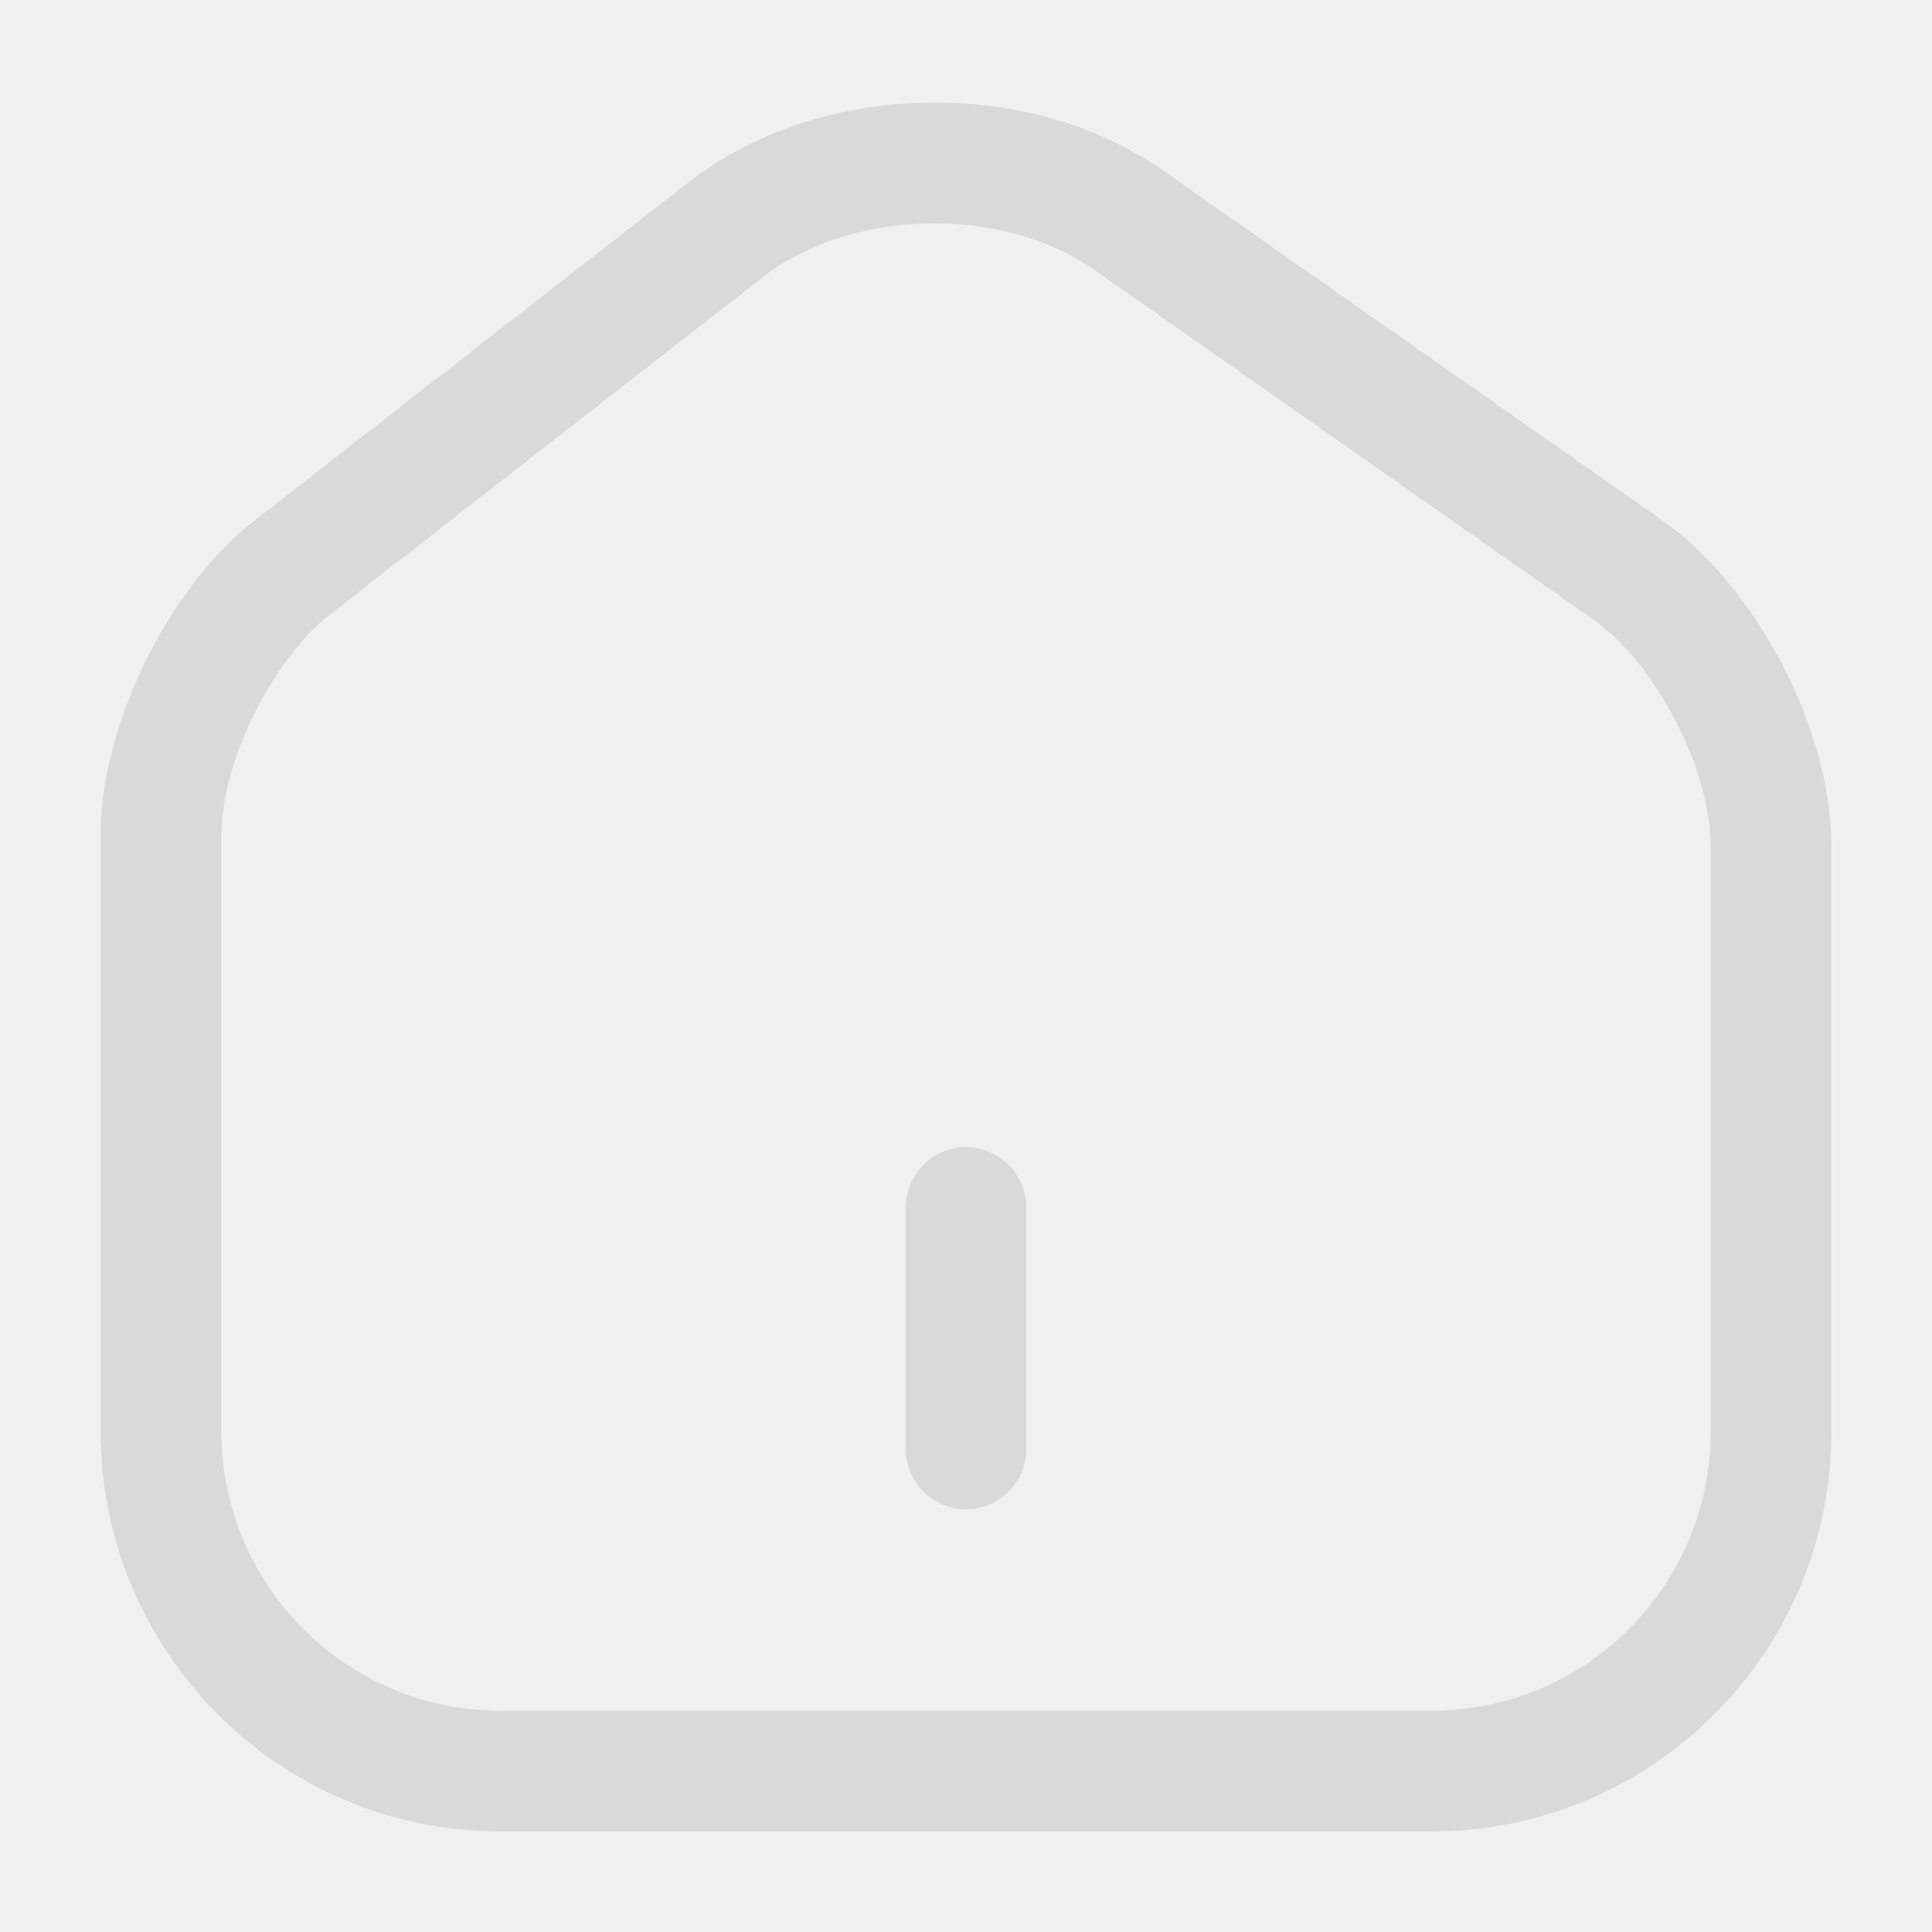
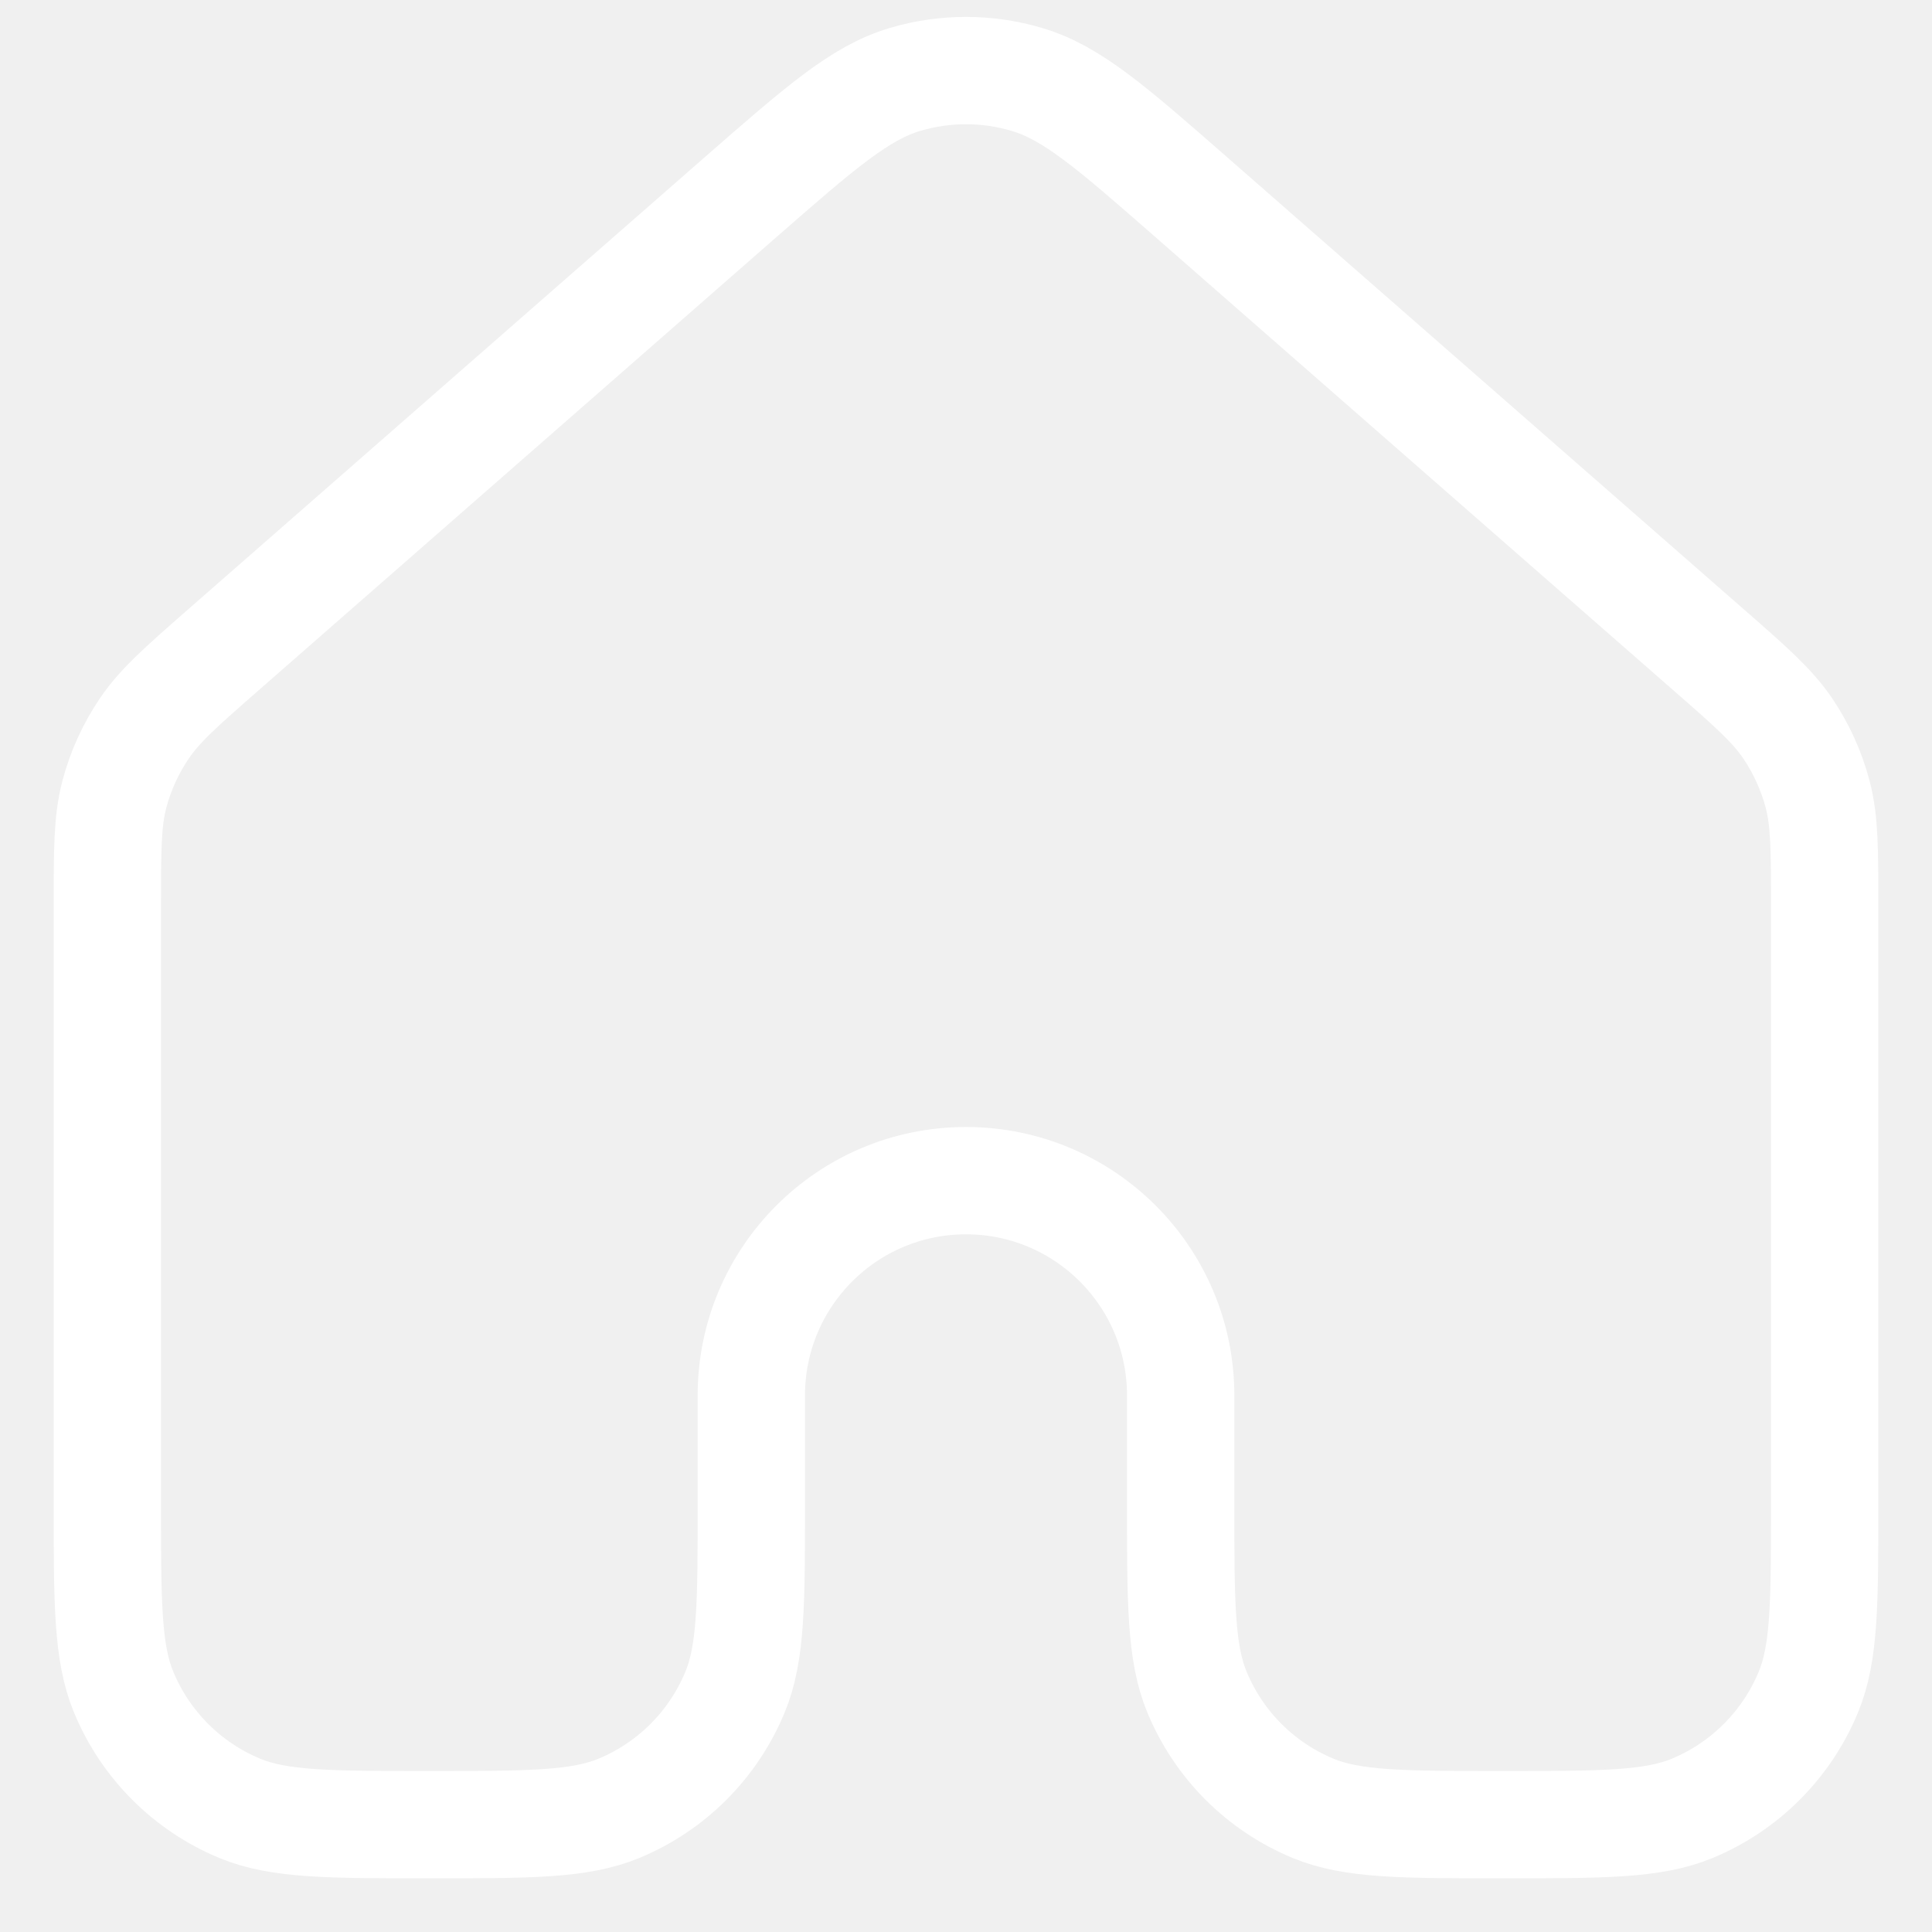
- <svg xmlns="http://www.w3.org/2000/svg" width="24" height="24" viewBox="0 0 24 24" fill="none">
-   <path d="M17.79 22.75H6.21C3.47 22.75 1.25 20.52 1.25 17.78V10.37C1.25 9.01 2.09 7.3 3.17 6.46L8.56 2.26C10.18 1 12.77 0.94 14.45 2.12L20.63 6.45C21.82 7.28 22.75 9.06 22.75 10.51V17.79C22.75 20.52 20.53 22.75 17.79 22.75ZM9.48 3.44L4.09 7.64C3.38 8.2 2.75 9.47 2.75 10.37V17.78C2.75 19.69 4.3 21.25 6.21 21.25H17.79C19.7 21.25 21.25 19.7 21.25 17.79V10.51C21.25 9.55 20.56 8.22 19.77 7.68L13.59 3.35C12.45 2.55 10.57 2.59 9.48 3.44Z" fill="#D9D9D9" />
-   <path d="M12 18.75C11.59 18.75 11.25 18.41 11.25 18V15C11.25 14.59 11.59 14.25 12 14.25C12.41 14.25 12.75 14.59 12.75 15V18C12.75 18.41 12.41 18.75 12 18.75Z" fill="#D9D9D9" />
+ <svg xmlns="http://www.w3.org/2000/svg" width="18" height="18" viewBox="0 0 18 18" fill="none">
+   <path d="M17 14V8.452C17 7.918 17 7.651 16.935 7.402C16.877 7.182 16.782 6.973 16.655 6.785C16.51 6.572 16.31 6.396 15.907 6.044L11.107 1.844C10.361 1.191 9.988 0.864 9.567 0.74C9.197 0.63 8.803 0.63 8.432 0.74C8.013 0.864 7.64 1.19 6.894 1.842L2.093 6.044C1.691 6.396 1.49 6.572 1.346 6.785C1.218 6.973 1.123 7.182 1.065 7.402C1 7.651 1 7.918 1 8.452V14C1 14.932 1 15.398 1.152 15.765C1.355 16.255 1.744 16.645 2.234 16.848C2.602 17 3.068 17 4 17C4.932 17 5.398 17 5.766 16.848C6.256 16.645 6.645 16.256 6.848 15.765C7 15.398 7 14.932 7 14V13C7 11.896 7.895 11 9 11C10.105 11 11 11.896 11 13V14C11 14.932 11 15.398 11.152 15.765C11.355 16.256 11.744 16.645 12.234 16.848C12.602 17 13.068 17 14 17C14.932 17 15.398 17 15.766 16.848C16.256 16.645 16.645 16.255 16.848 15.765C17 15.398 17 14.932 17 14Z" stroke="white" stroke-linecap="round" stroke-linejoin="round" />
</svg>
